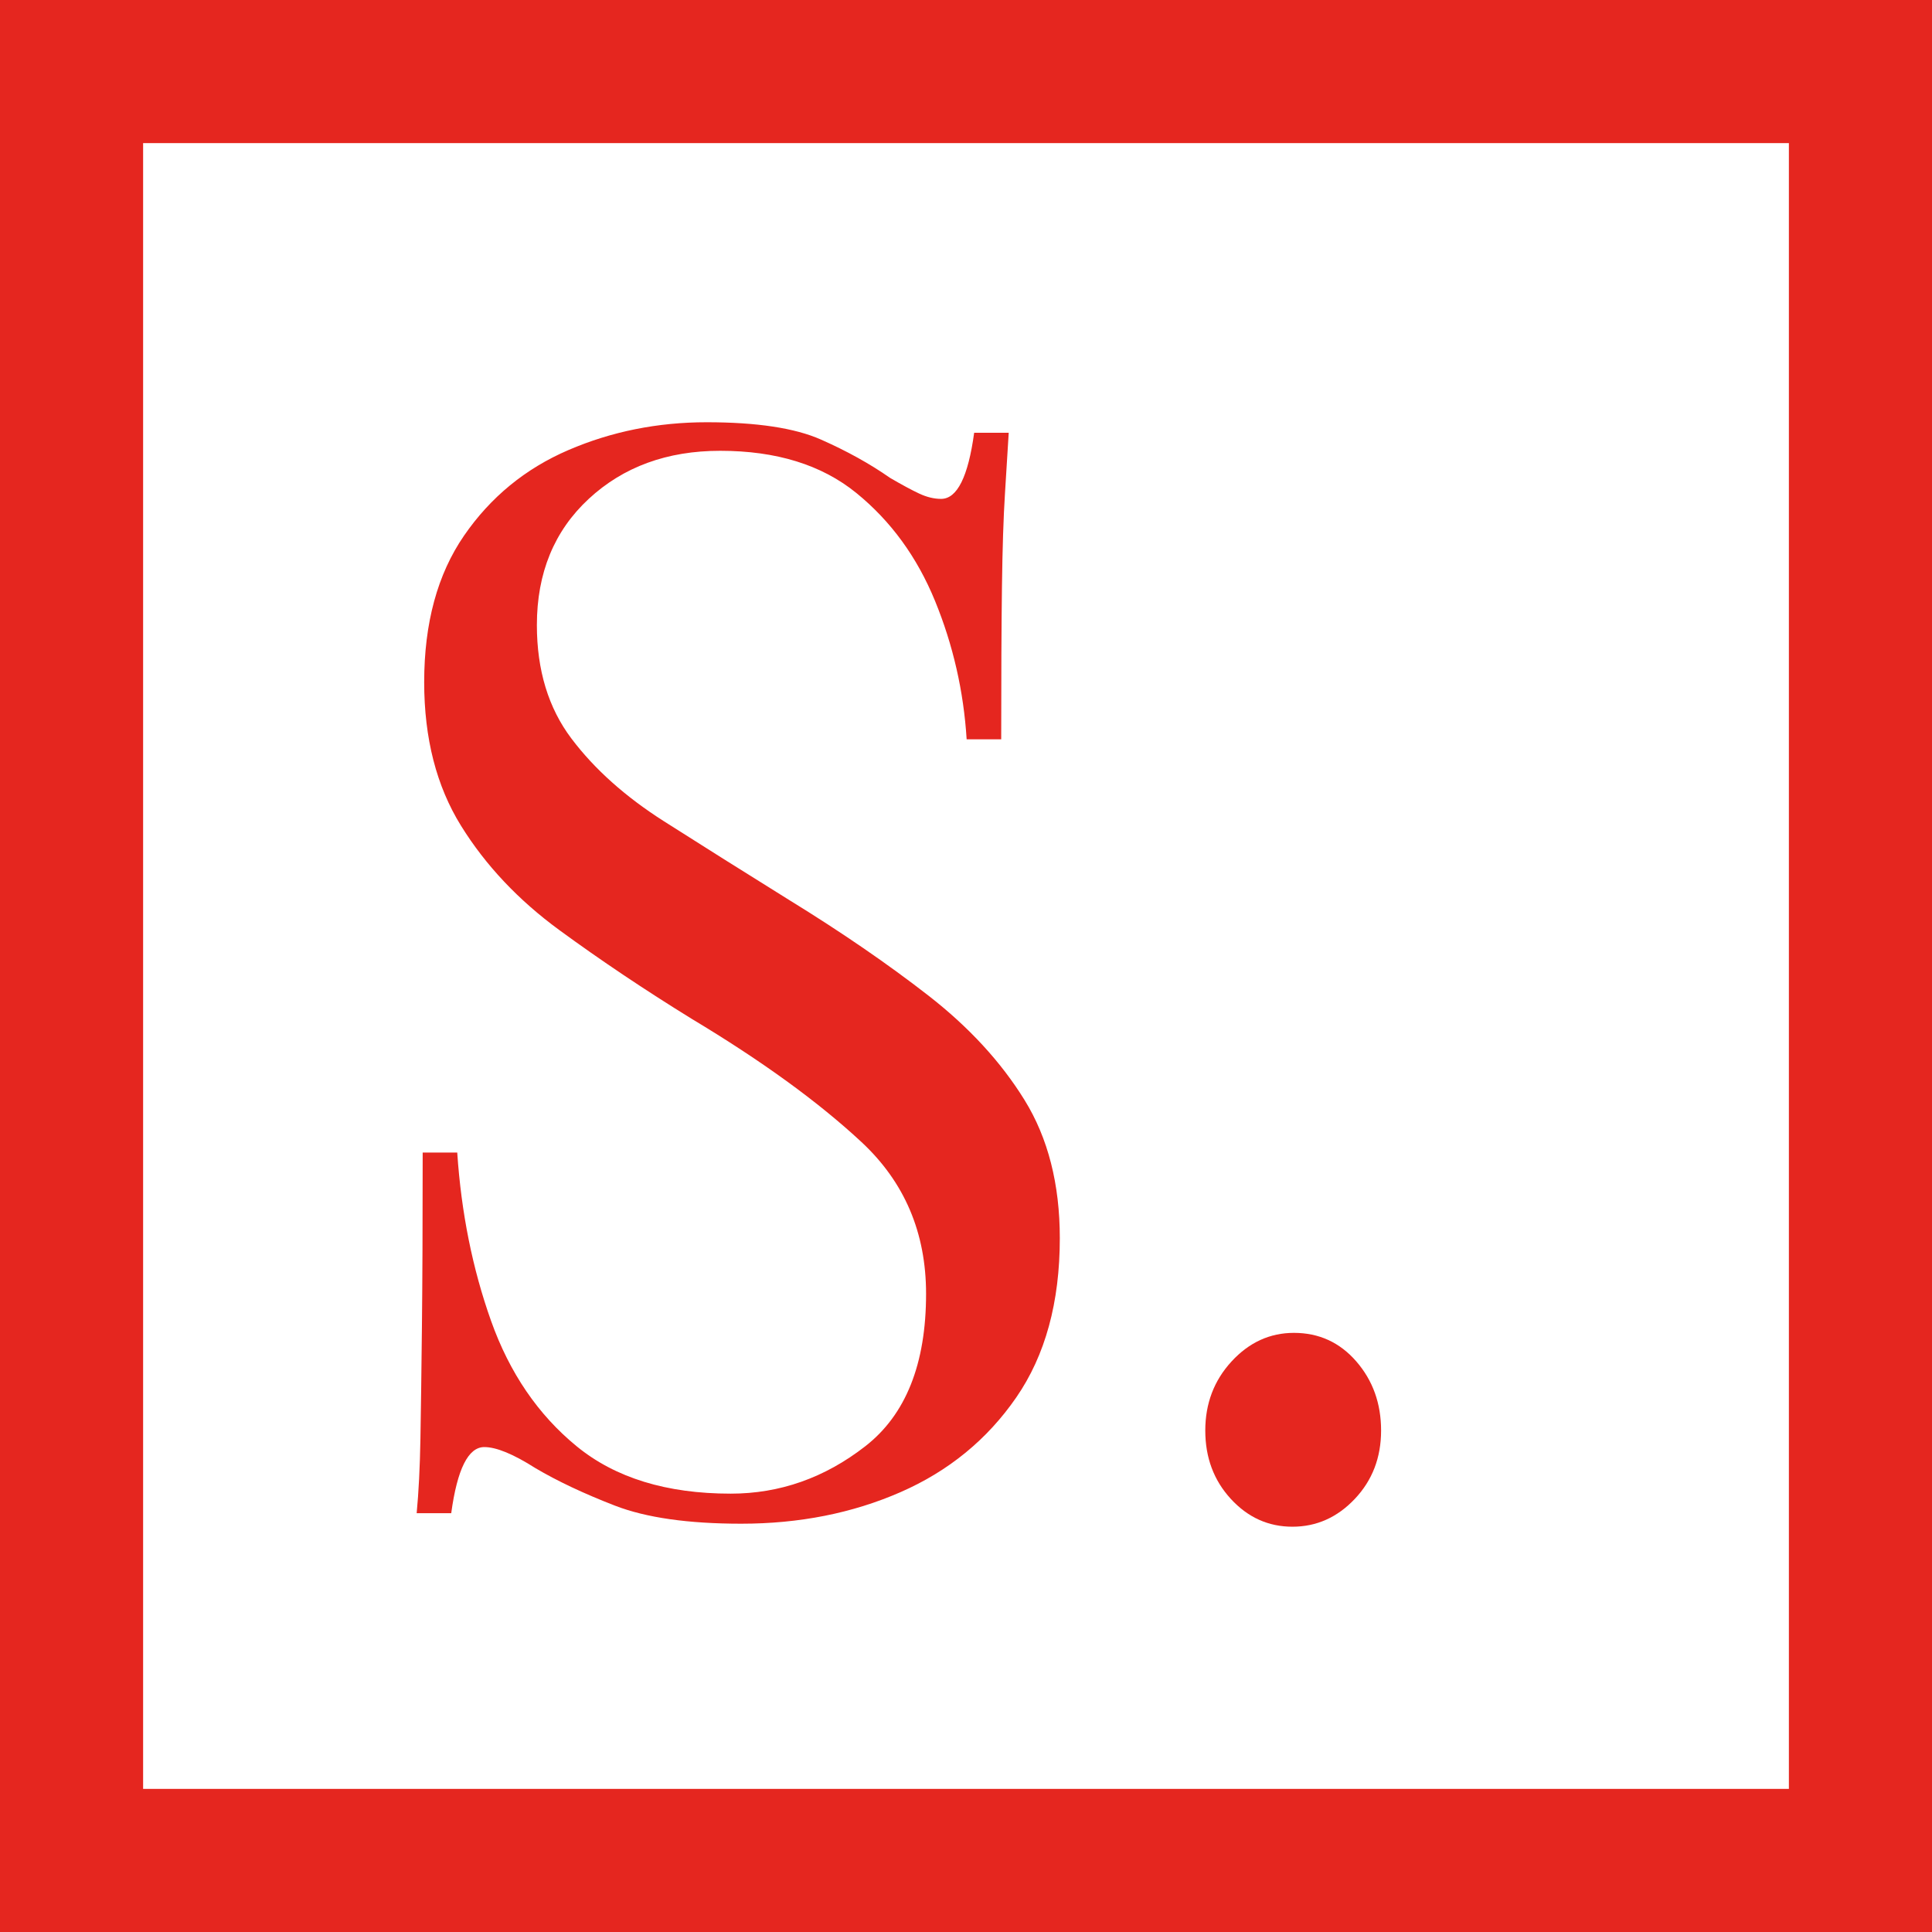
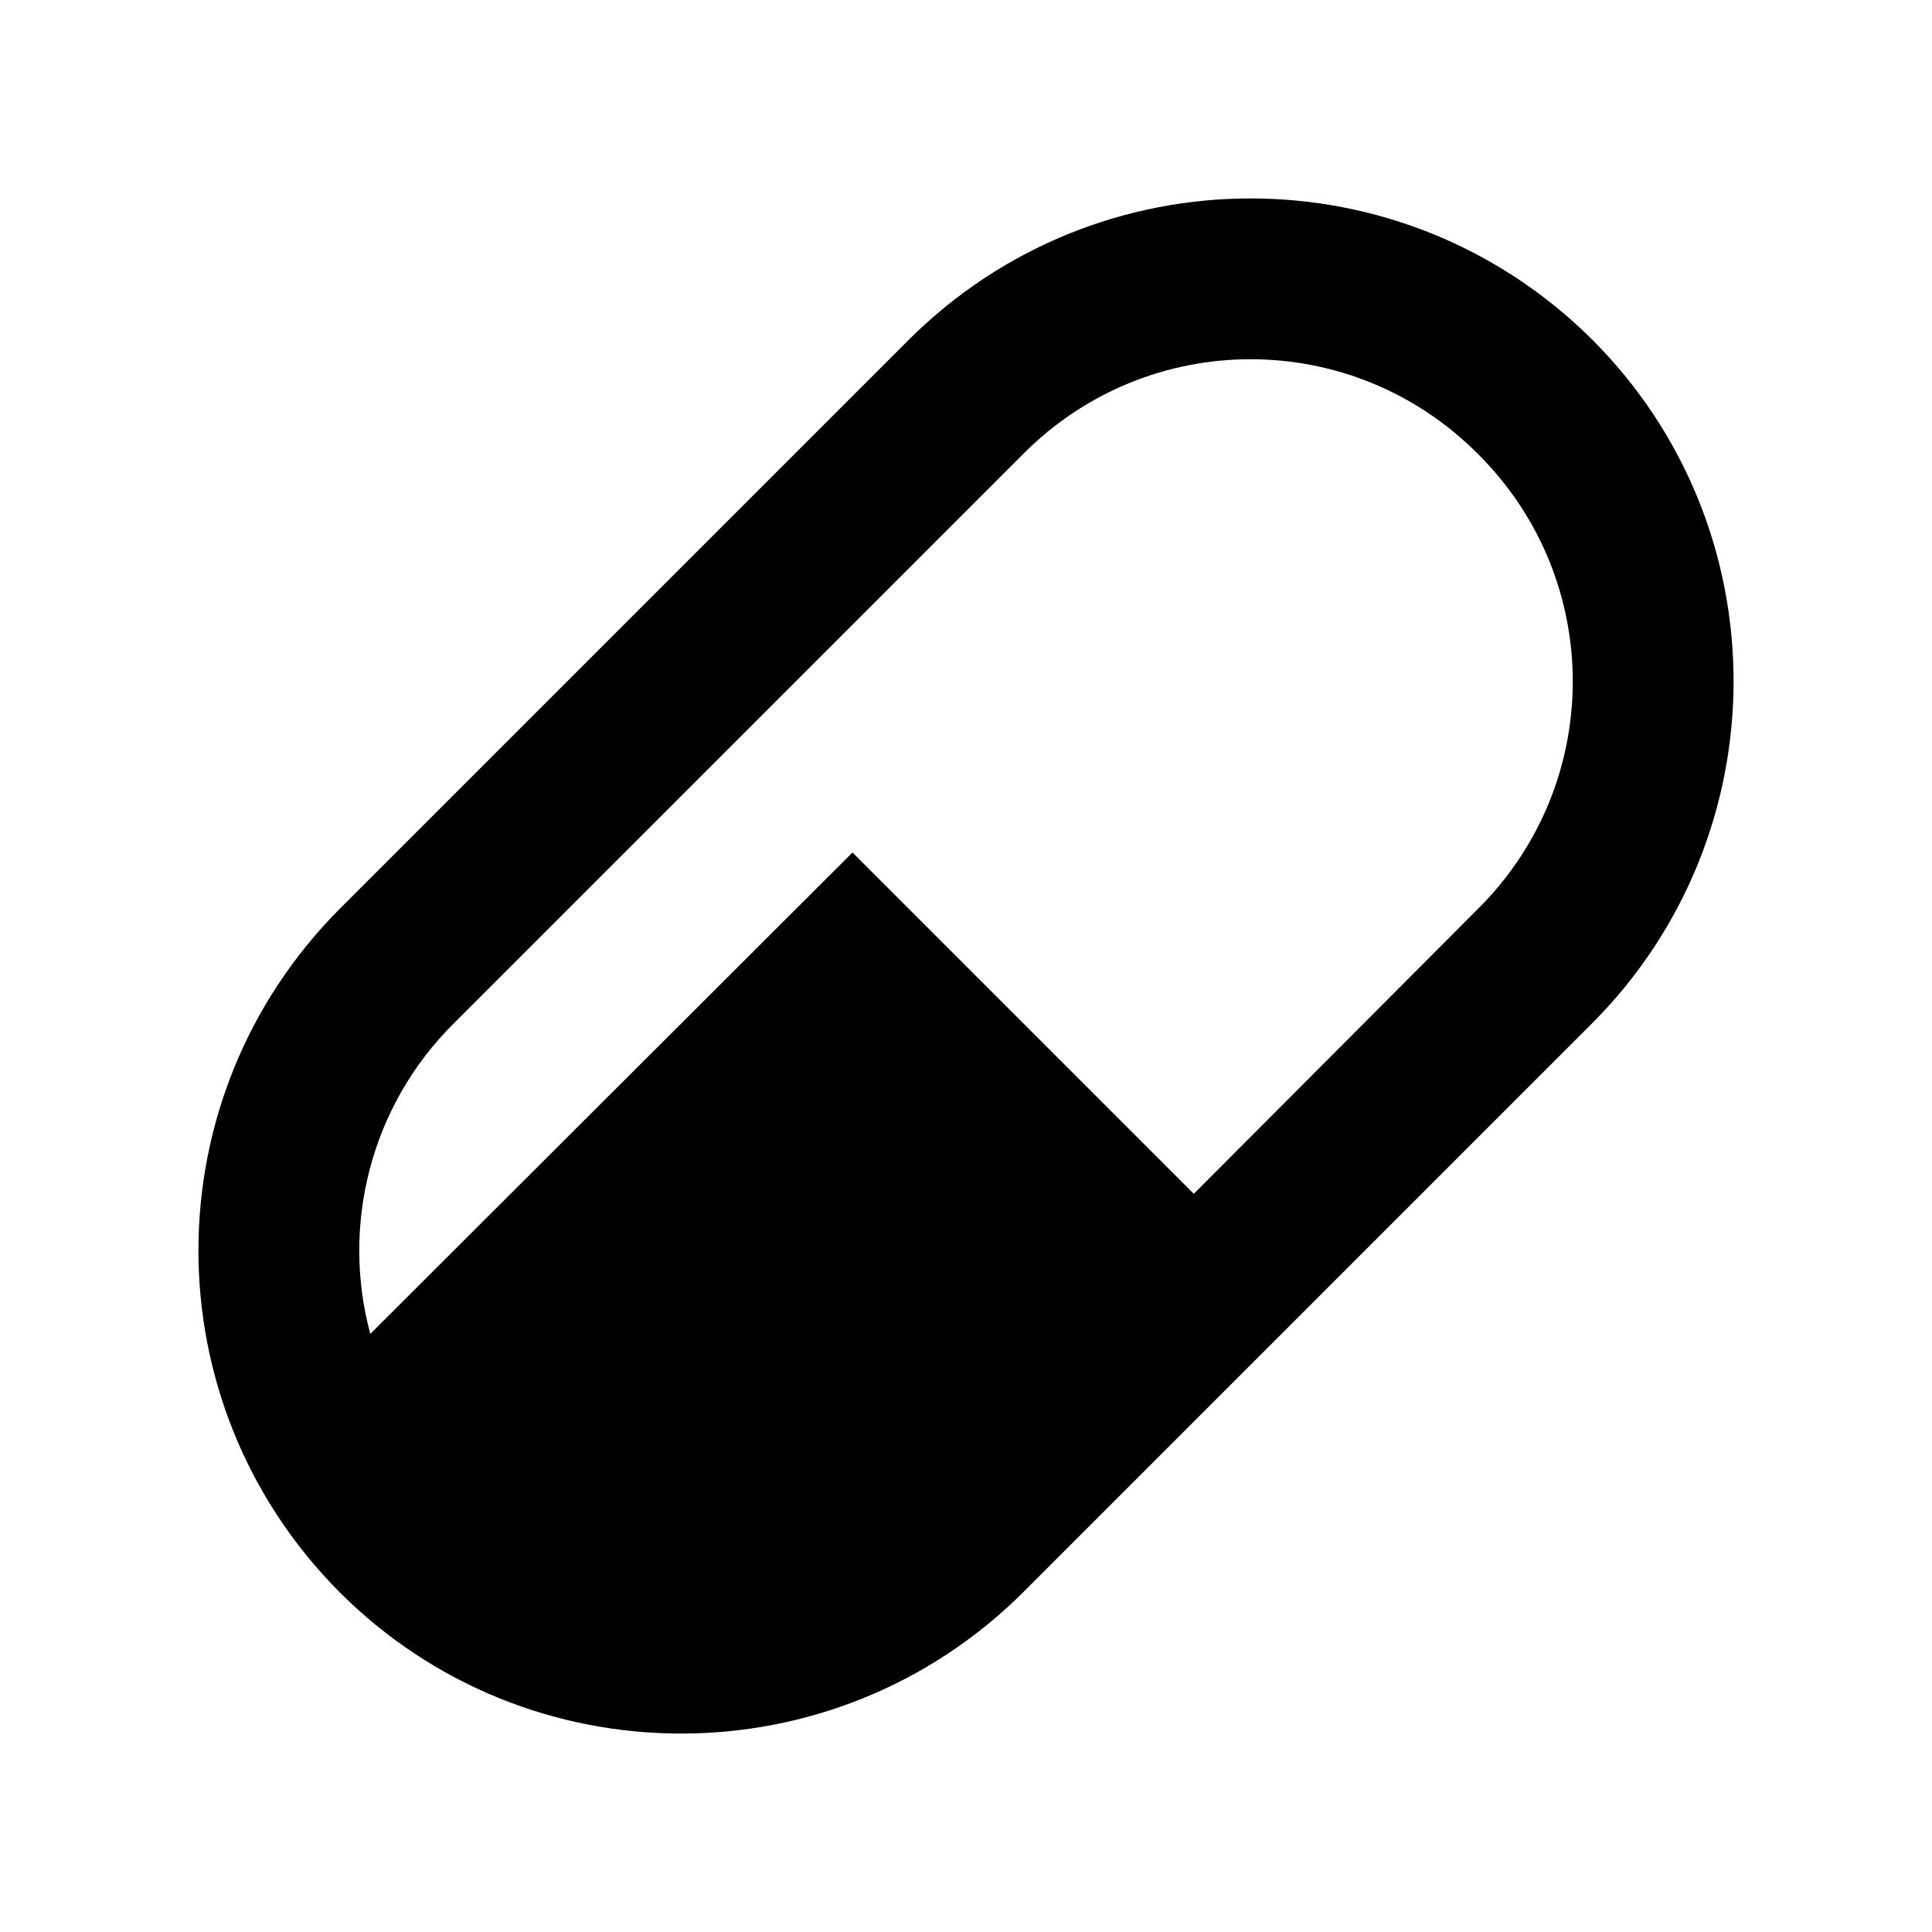
- <svg xmlns="http://www.w3.org/2000/svg" width="54px" height="54px" viewBox="0 0 54 54" version="1.1">
-   <g id="Page-1" stroke="none" stroke-width="1" fill="none" fill-rule="evenodd">
-     <g id="logo-mobile">
-       <rect id="Rectangle-6" stroke="#E5261F" stroke-width="4" fill-rule="nonzero" x="2" y="2" width="50" height="50" />
-       <path id="." fill="#E5261F" d="M34.402,41.895 C33.926,41.377 33.688,40.74 33.688,39.984 C33.688,39.228 33.933,38.584 34.423,38.052 C34.913,37.52 35.494,37.254 36.166,37.254 C36.866,37.254 37.447,37.52 37.909,38.052 C38.371,38.584 38.602,39.228 38.602,39.984 C38.602,40.74 38.357,41.377 37.867,41.895 C37.377,42.413 36.796,42.672 36.124,42.672 C35.452,42.672 34.878,42.413 34.402,41.895 Z" />
-       <path id="S" fill="#E5261F" fill-rule="nonzero" d="M20.718,42.588 C22.342,42.588 23.826,42.294 25.17,41.706 C26.514,41.118 27.592,40.236 28.404,39.06 C29.216,37.884 29.622,36.4 29.622,34.608 C29.622,33.096 29.293,31.808 28.635,30.744 C27.977,29.68 27.081,28.707 25.947,27.825 C24.813,26.943 23.518,26.054 22.062,25.158 C20.802,24.374 19.633,23.639 18.555,22.953 C17.477,22.267 16.616,21.497 15.972,20.643 C15.328,19.789 15.006,18.732 15.006,17.472 C15.006,16.016 15.489,14.84 16.455,13.944 C17.421,13.048 18.646,12.6 20.13,12.6 C21.698,12.6 22.965,12.992 23.931,13.776 C24.897,14.56 25.632,15.568 26.136,16.8 C26.64,18.032 26.934,19.32 27.018,20.664 L27.018,20.664 L27.984,20.664 C27.984,18.9 27.991,17.479 28.005,16.401 C28.019,15.323 28.047,14.455 28.089,13.797 C28.131,13.139 28.166,12.572 28.194,12.096 L28.194,12.096 L27.228,12.096 C27.06,13.328 26.752,13.944 26.304,13.944 C26.108,13.944 25.905,13.895 25.695,13.797 C25.485,13.699 25.212,13.552 24.876,13.356 C24.316,12.964 23.672,12.607 22.944,12.285 C22.216,11.963 21.152,11.802 19.752,11.802 C18.38,11.802 17.092,12.061 15.888,12.579 C14.684,13.097 13.711,13.895 12.969,14.973 C12.227,16.051 11.856,17.416 11.856,19.068 C11.856,20.636 12.199,21.973 12.885,23.079 C13.571,24.185 14.488,25.158 15.636,25.998 C16.784,26.838 18.016,27.664 19.332,28.476 C21.292,29.652 22.874,30.8 24.078,31.92 C25.282,33.04 25.884,34.454 25.884,36.162 C25.884,38.122 25.317,39.543 24.183,40.425 C23.049,41.307 21.796,41.748 20.424,41.748 C18.632,41.748 17.197,41.307 16.119,40.425 C15.041,39.543 14.243,38.374 13.725,36.918 C13.207,35.462 12.892,33.894 12.78,32.214 L12.78,32.214 L11.814,32.214 C11.814,34.174 11.807,35.798 11.793,37.086 C11.779,38.374 11.765,39.417 11.751,40.215 C11.737,41.013 11.702,41.706 11.646,42.294 L11.646,42.294 L12.612,42.294 C12.78,41.062 13.088,40.446 13.536,40.446 C13.872,40.446 14.348,40.642 14.964,41.034 C15.58,41.398 16.322,41.748 17.19,42.084 C18.058,42.42 19.234,42.588 20.718,42.588 Z" />
-     </g>
-   </g>
+ <svg style="width:24px;height:24px" viewBox="0 0 24 24">
+   <path fill="currentColor" d="M4.22,11.29L11.29,4.22C13.64,1.88 17.43,1.88 19.78,4.22C22.12,6.56 22.12,10.36 19.78,12.71L12.71,19.78C10.36,22.12 6.56,22.12 4.22,19.78C1.88,17.43 1.88,13.64 4.22,11.29M5.64,12.71C4.59,13.75 4.24,15.24 4.6,16.57L10.59,10.59L14.83,14.83L18.36,11.29C19.93,9.73 19.93,7.2 18.36,5.64C16.8,4.07 14.27,4.07 12.71,5.64L5.64,12.71Z" />
</svg>
